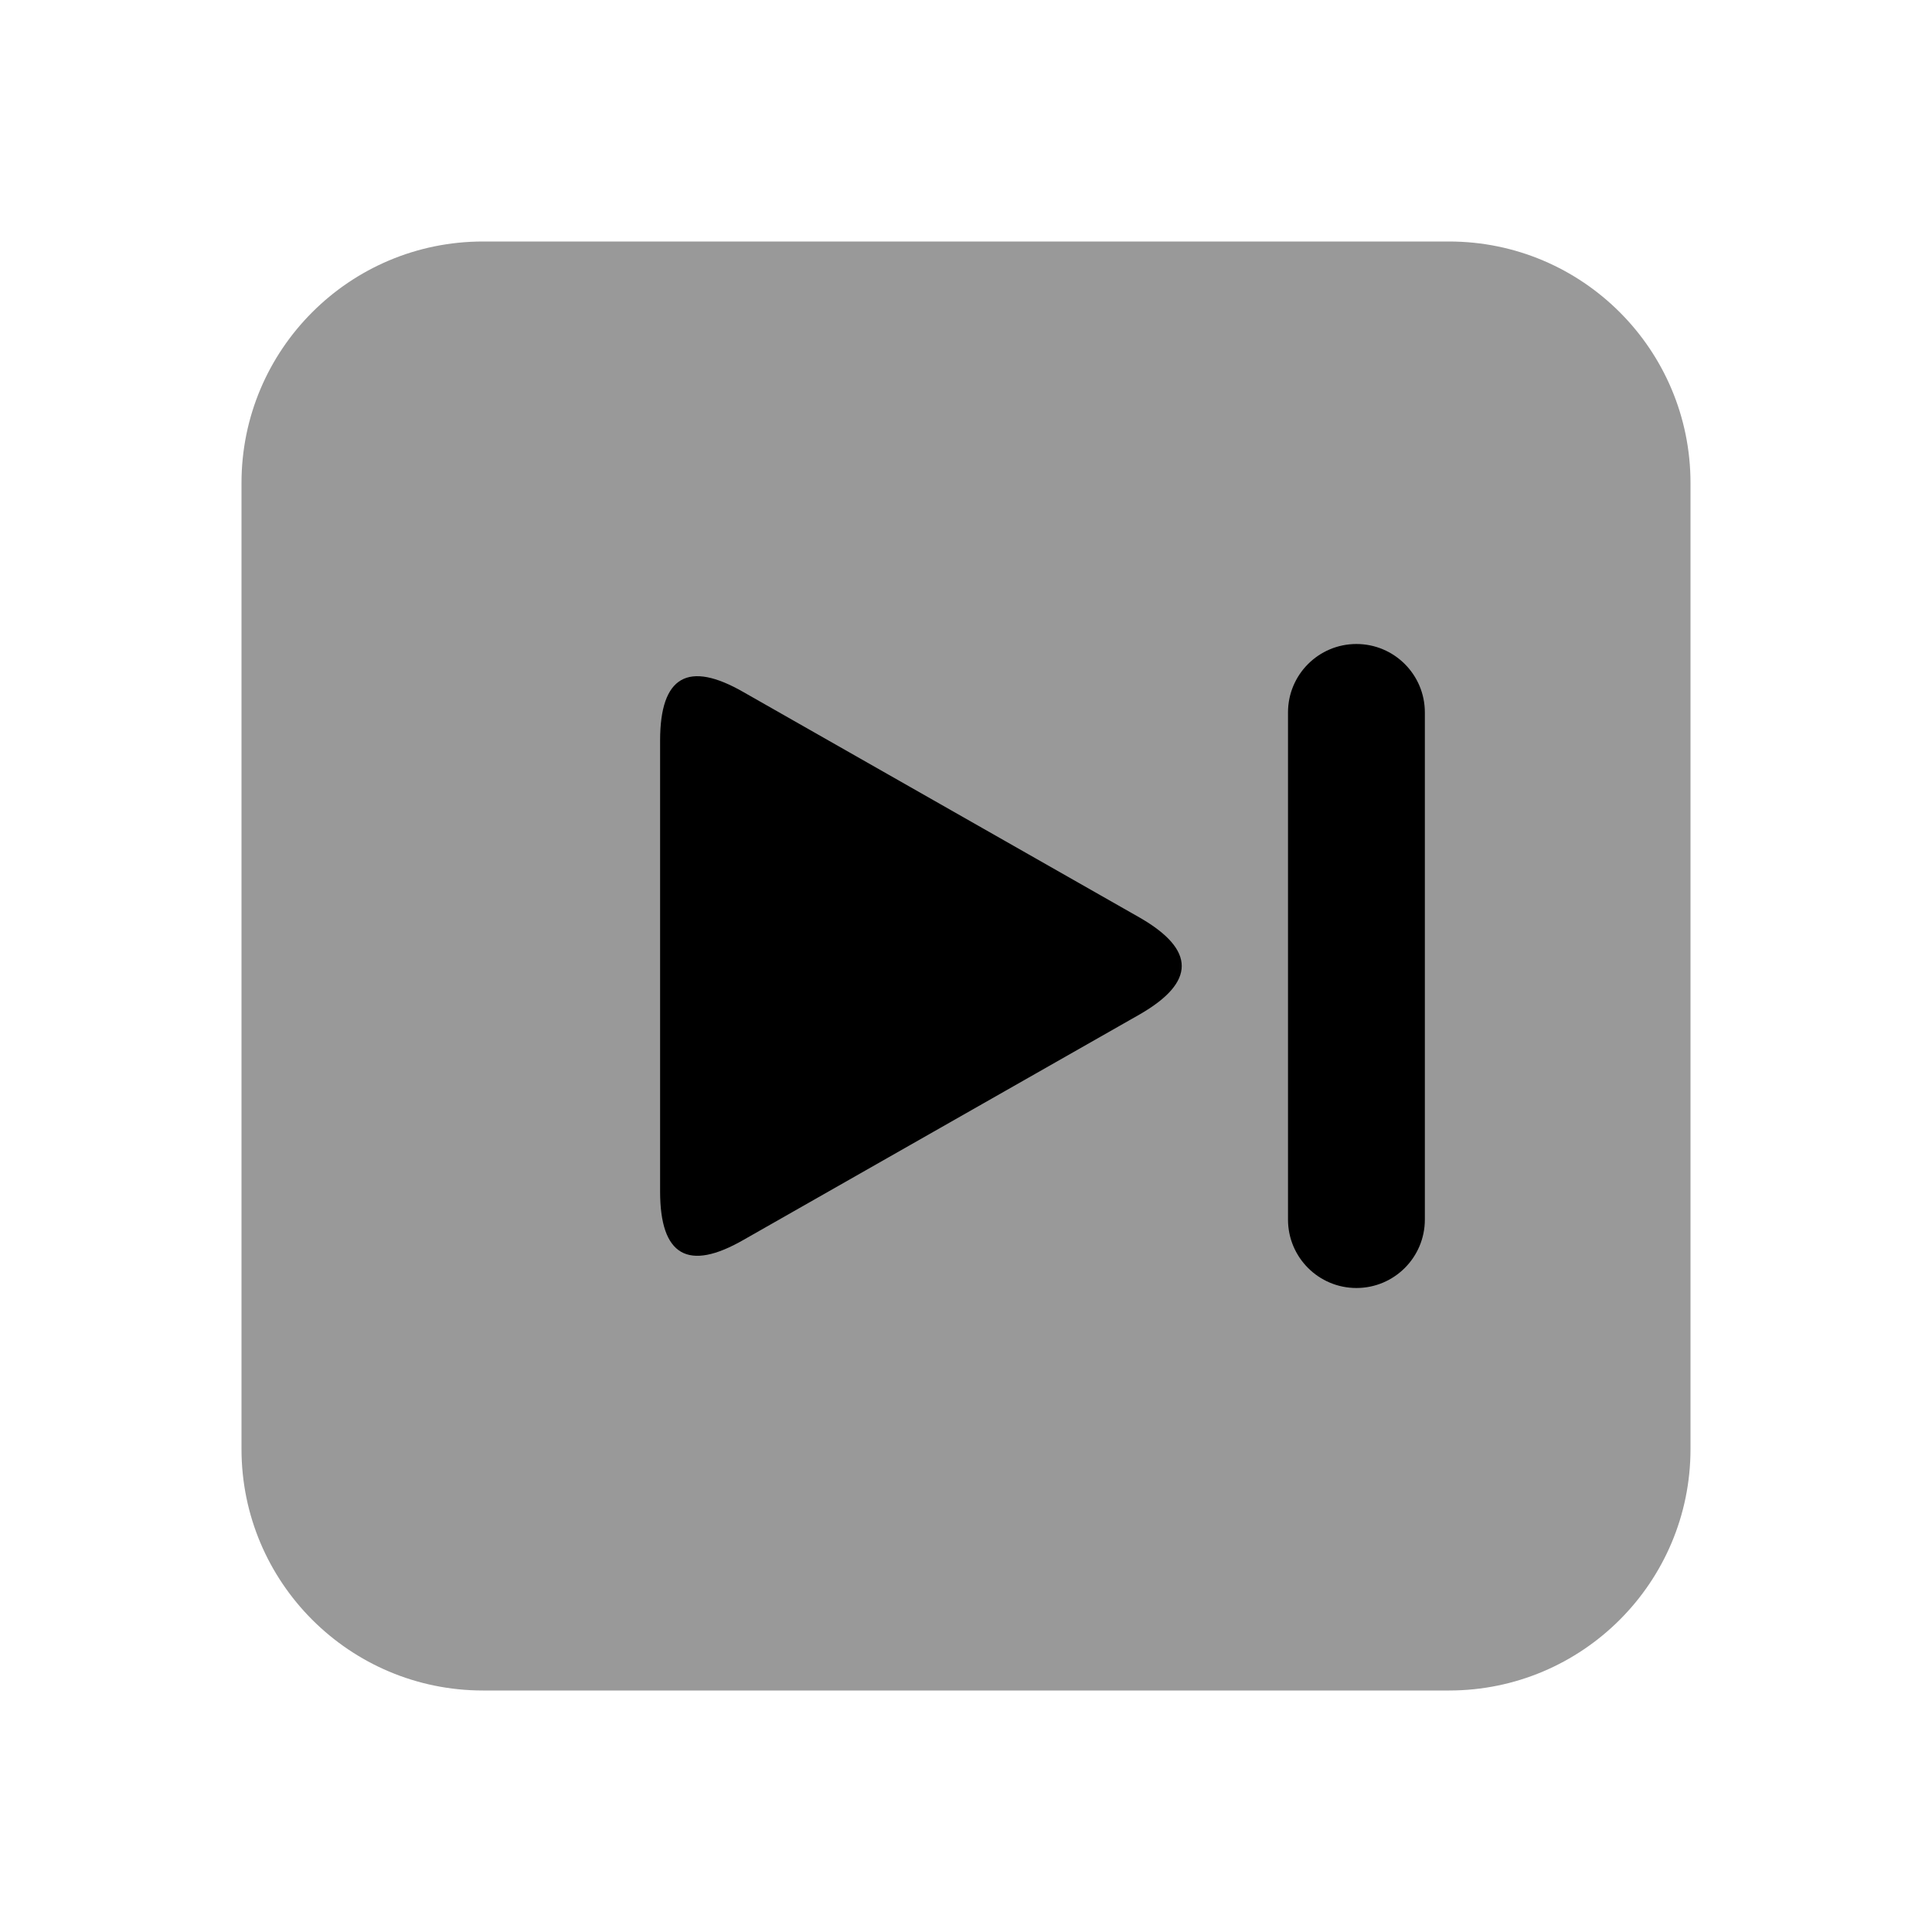
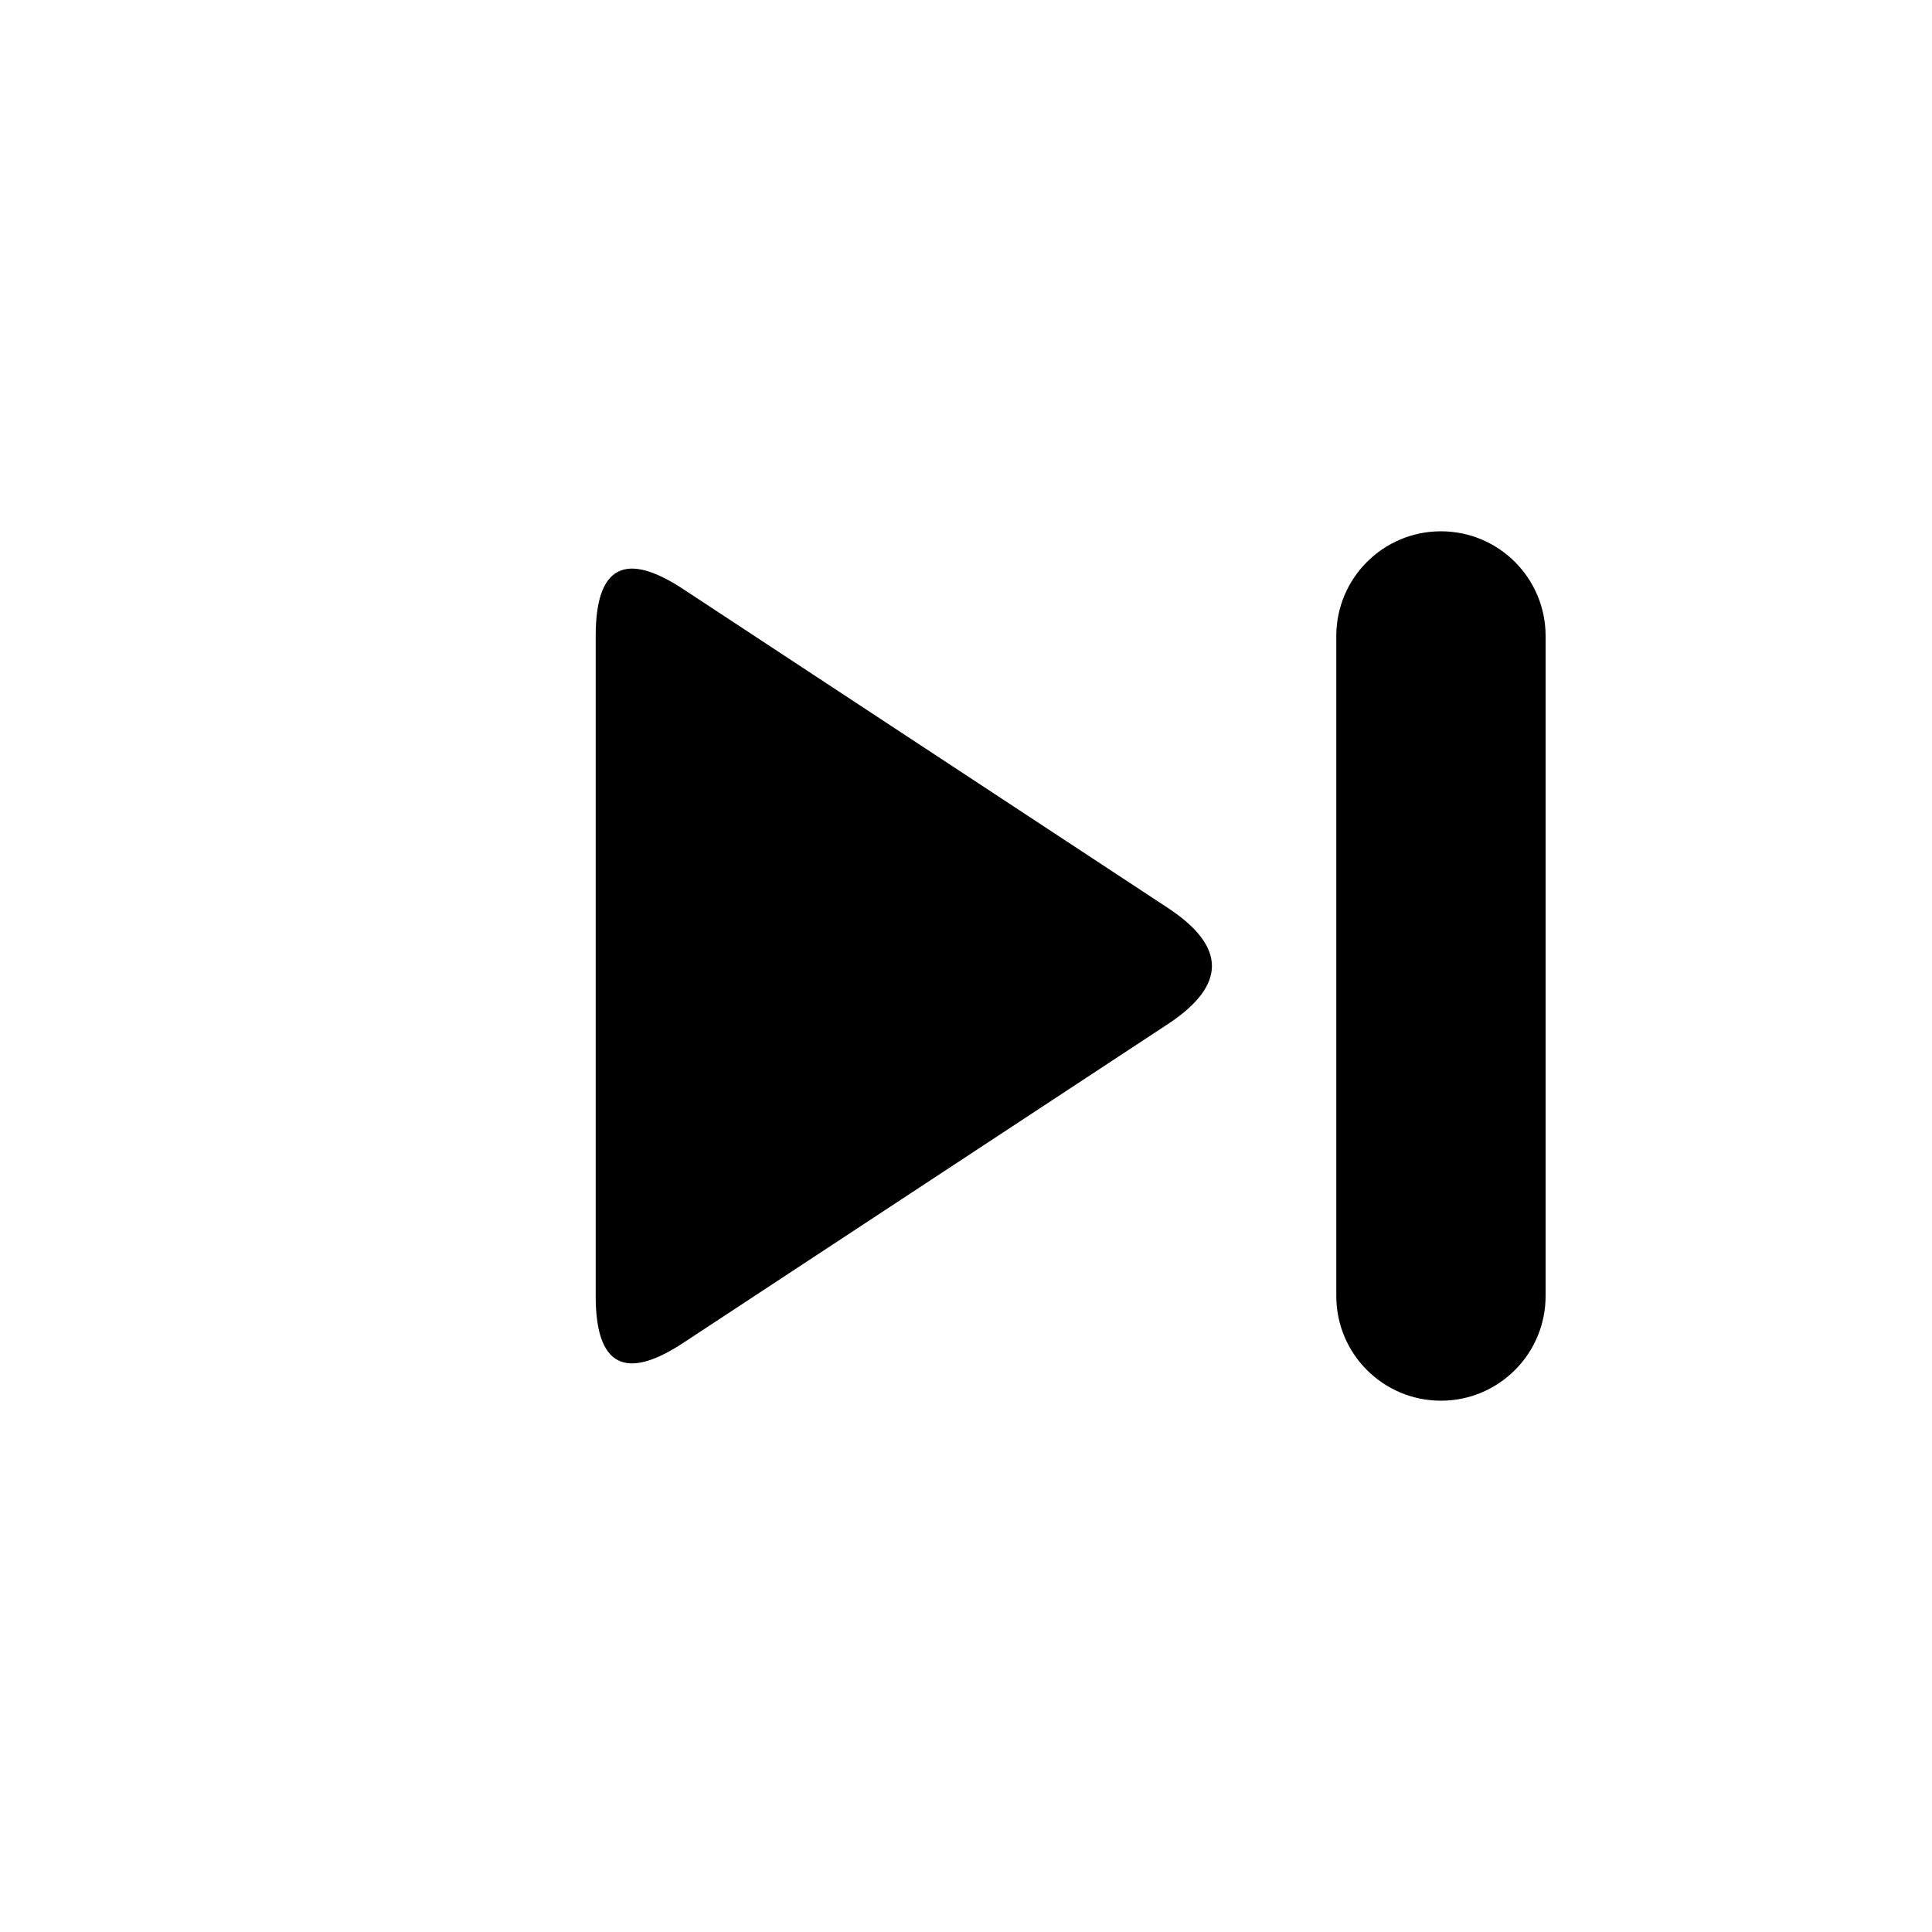
<svg xmlns="http://www.w3.org/2000/svg" width="24" height="24" viewBox="0 0 24 24" fill="currentColor">
-   <rect x="3" y="3" width="18" height="18" rx="3" fill-opacity="0.4" />
-   <path d="M8.2 9.2Q8.2 8 9.24 8.6L14.16 11.4Q15.2 12 14.16 12.6L9.24 15.4Q8.2 16 8.2 14.8Z" />
-   <rect x="16" y="8" width="1.7" height="8" rx="0.85" />
+   <path d="M7.4 7.9Q7.4 6.6 8.49 7.32L14.51 11.28Q15.6 12 14.51 12.72L8.49 16.68Q7.4 17.4 7.4 16.1Z" />
+   <rect x="16.6" y="6.6" width="2.6" height="10.8" rx="1.3" />
</svg>
